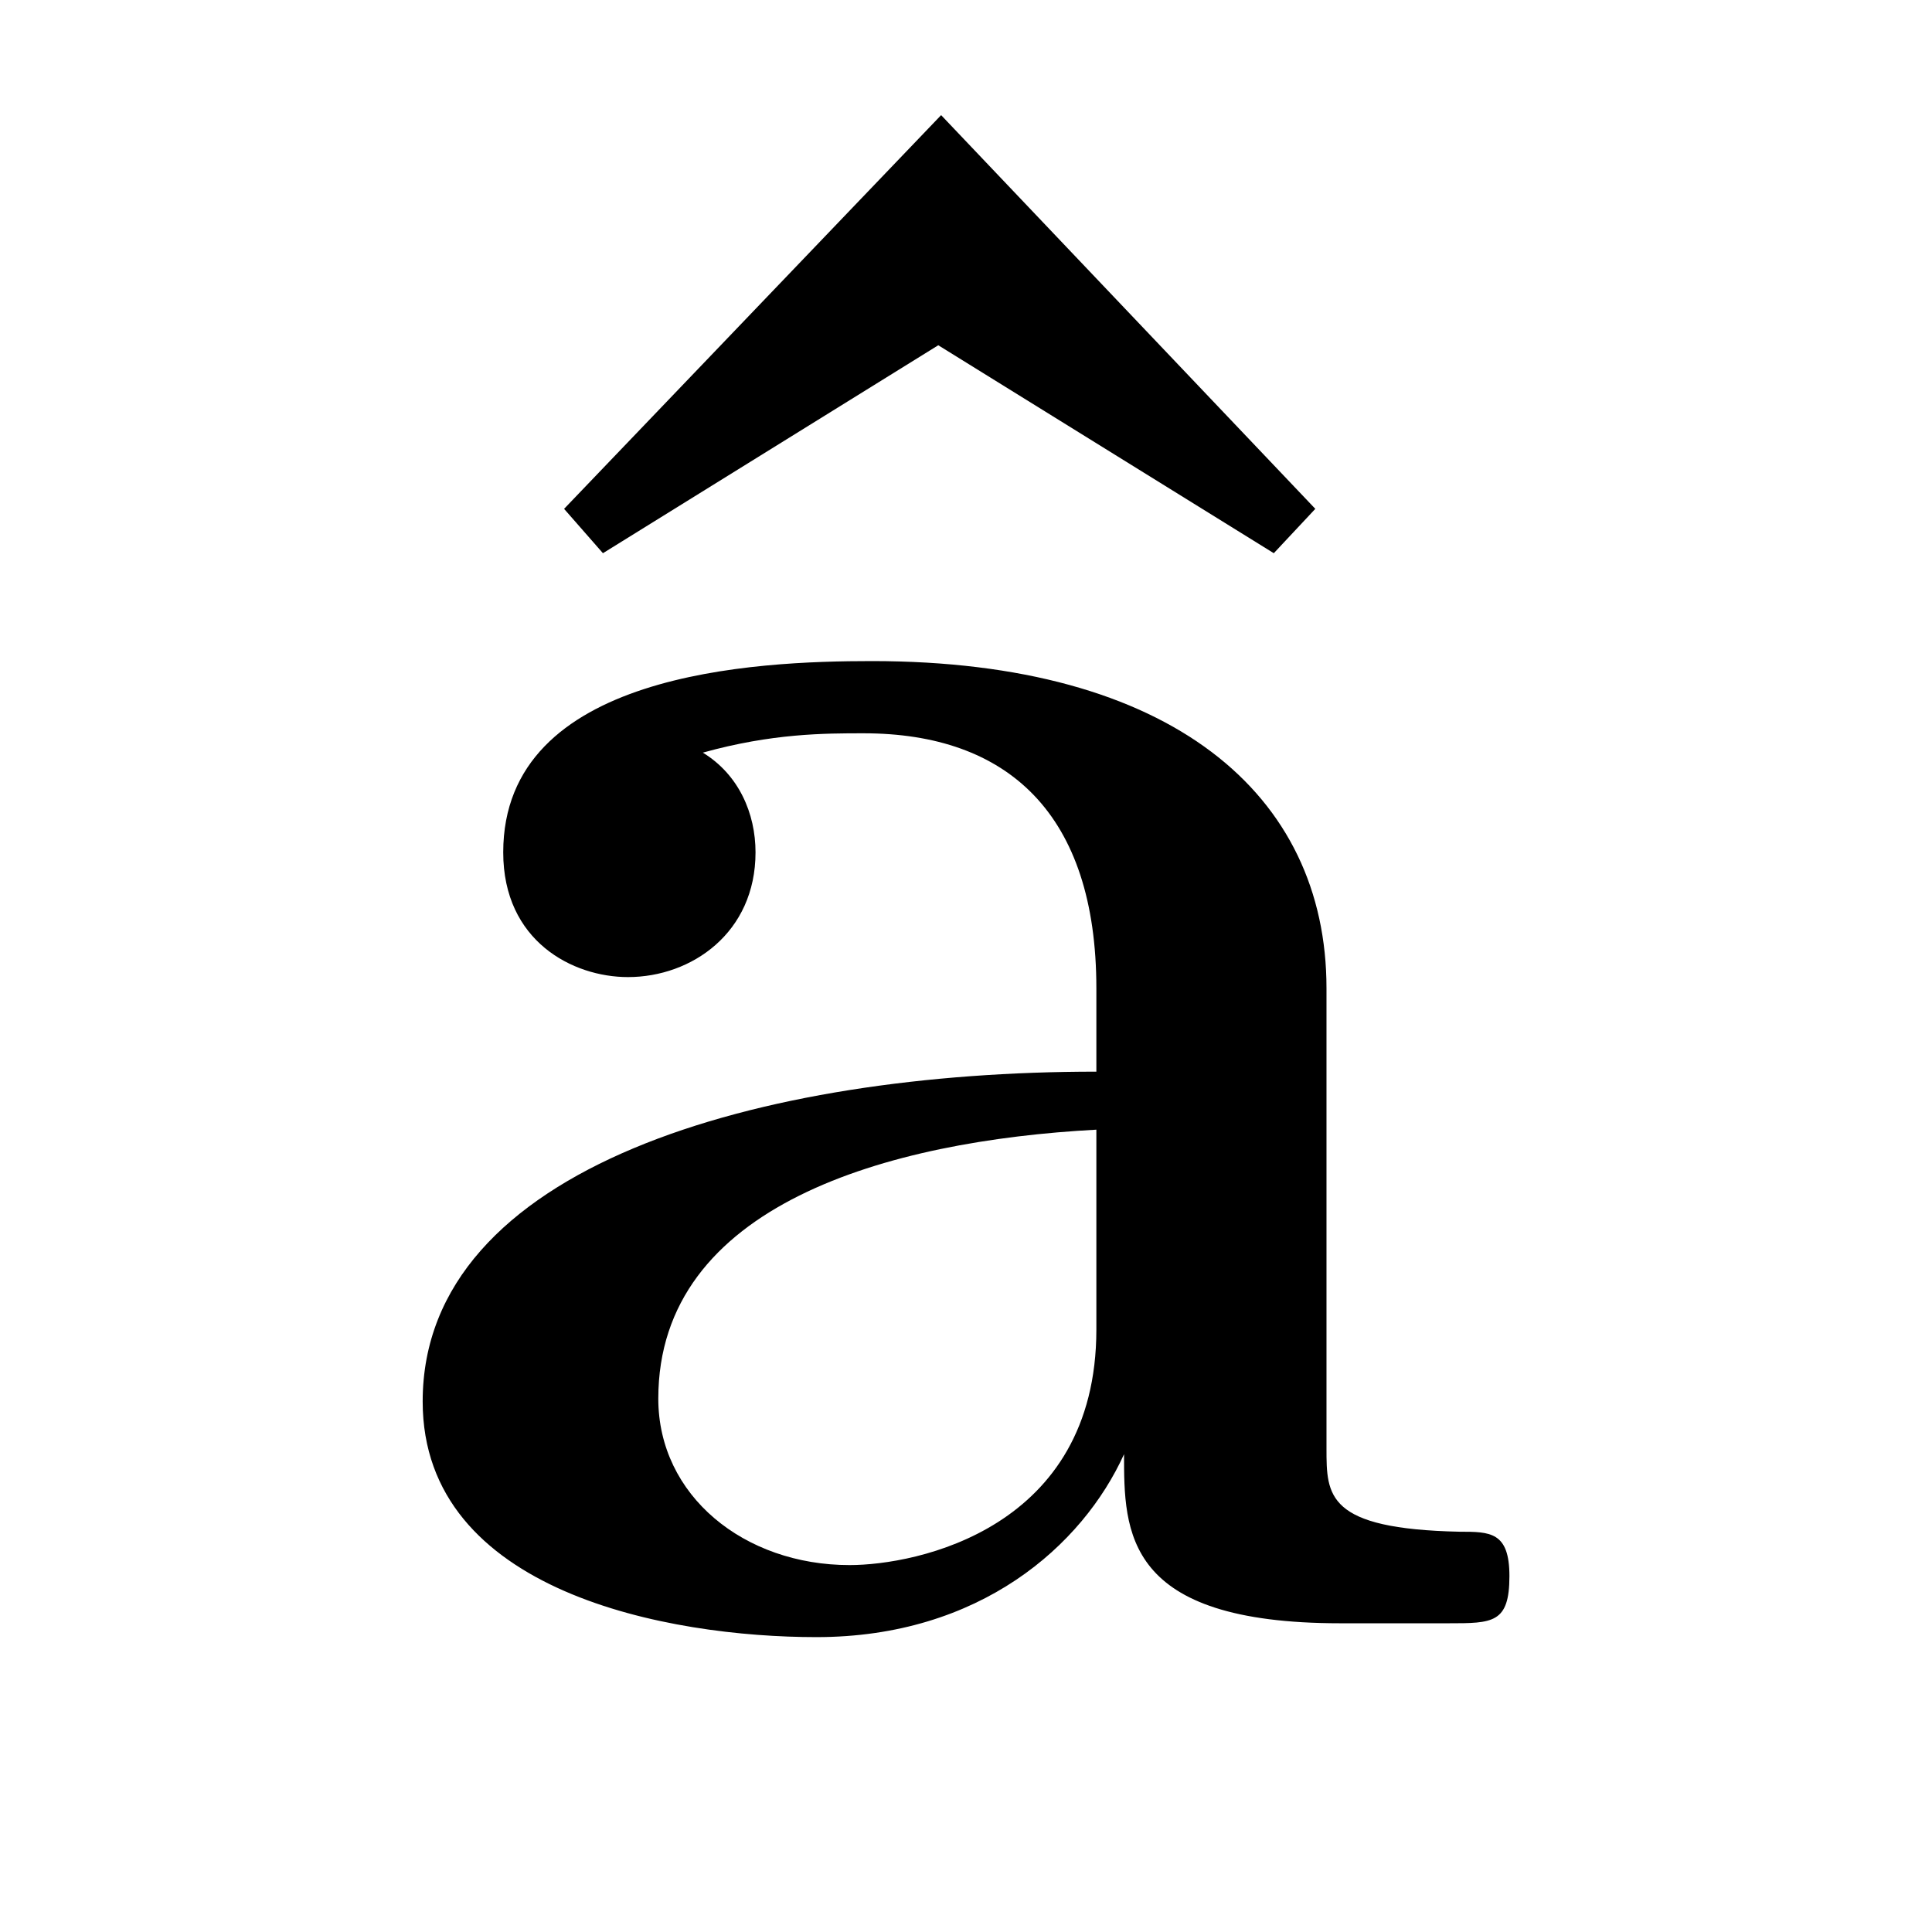
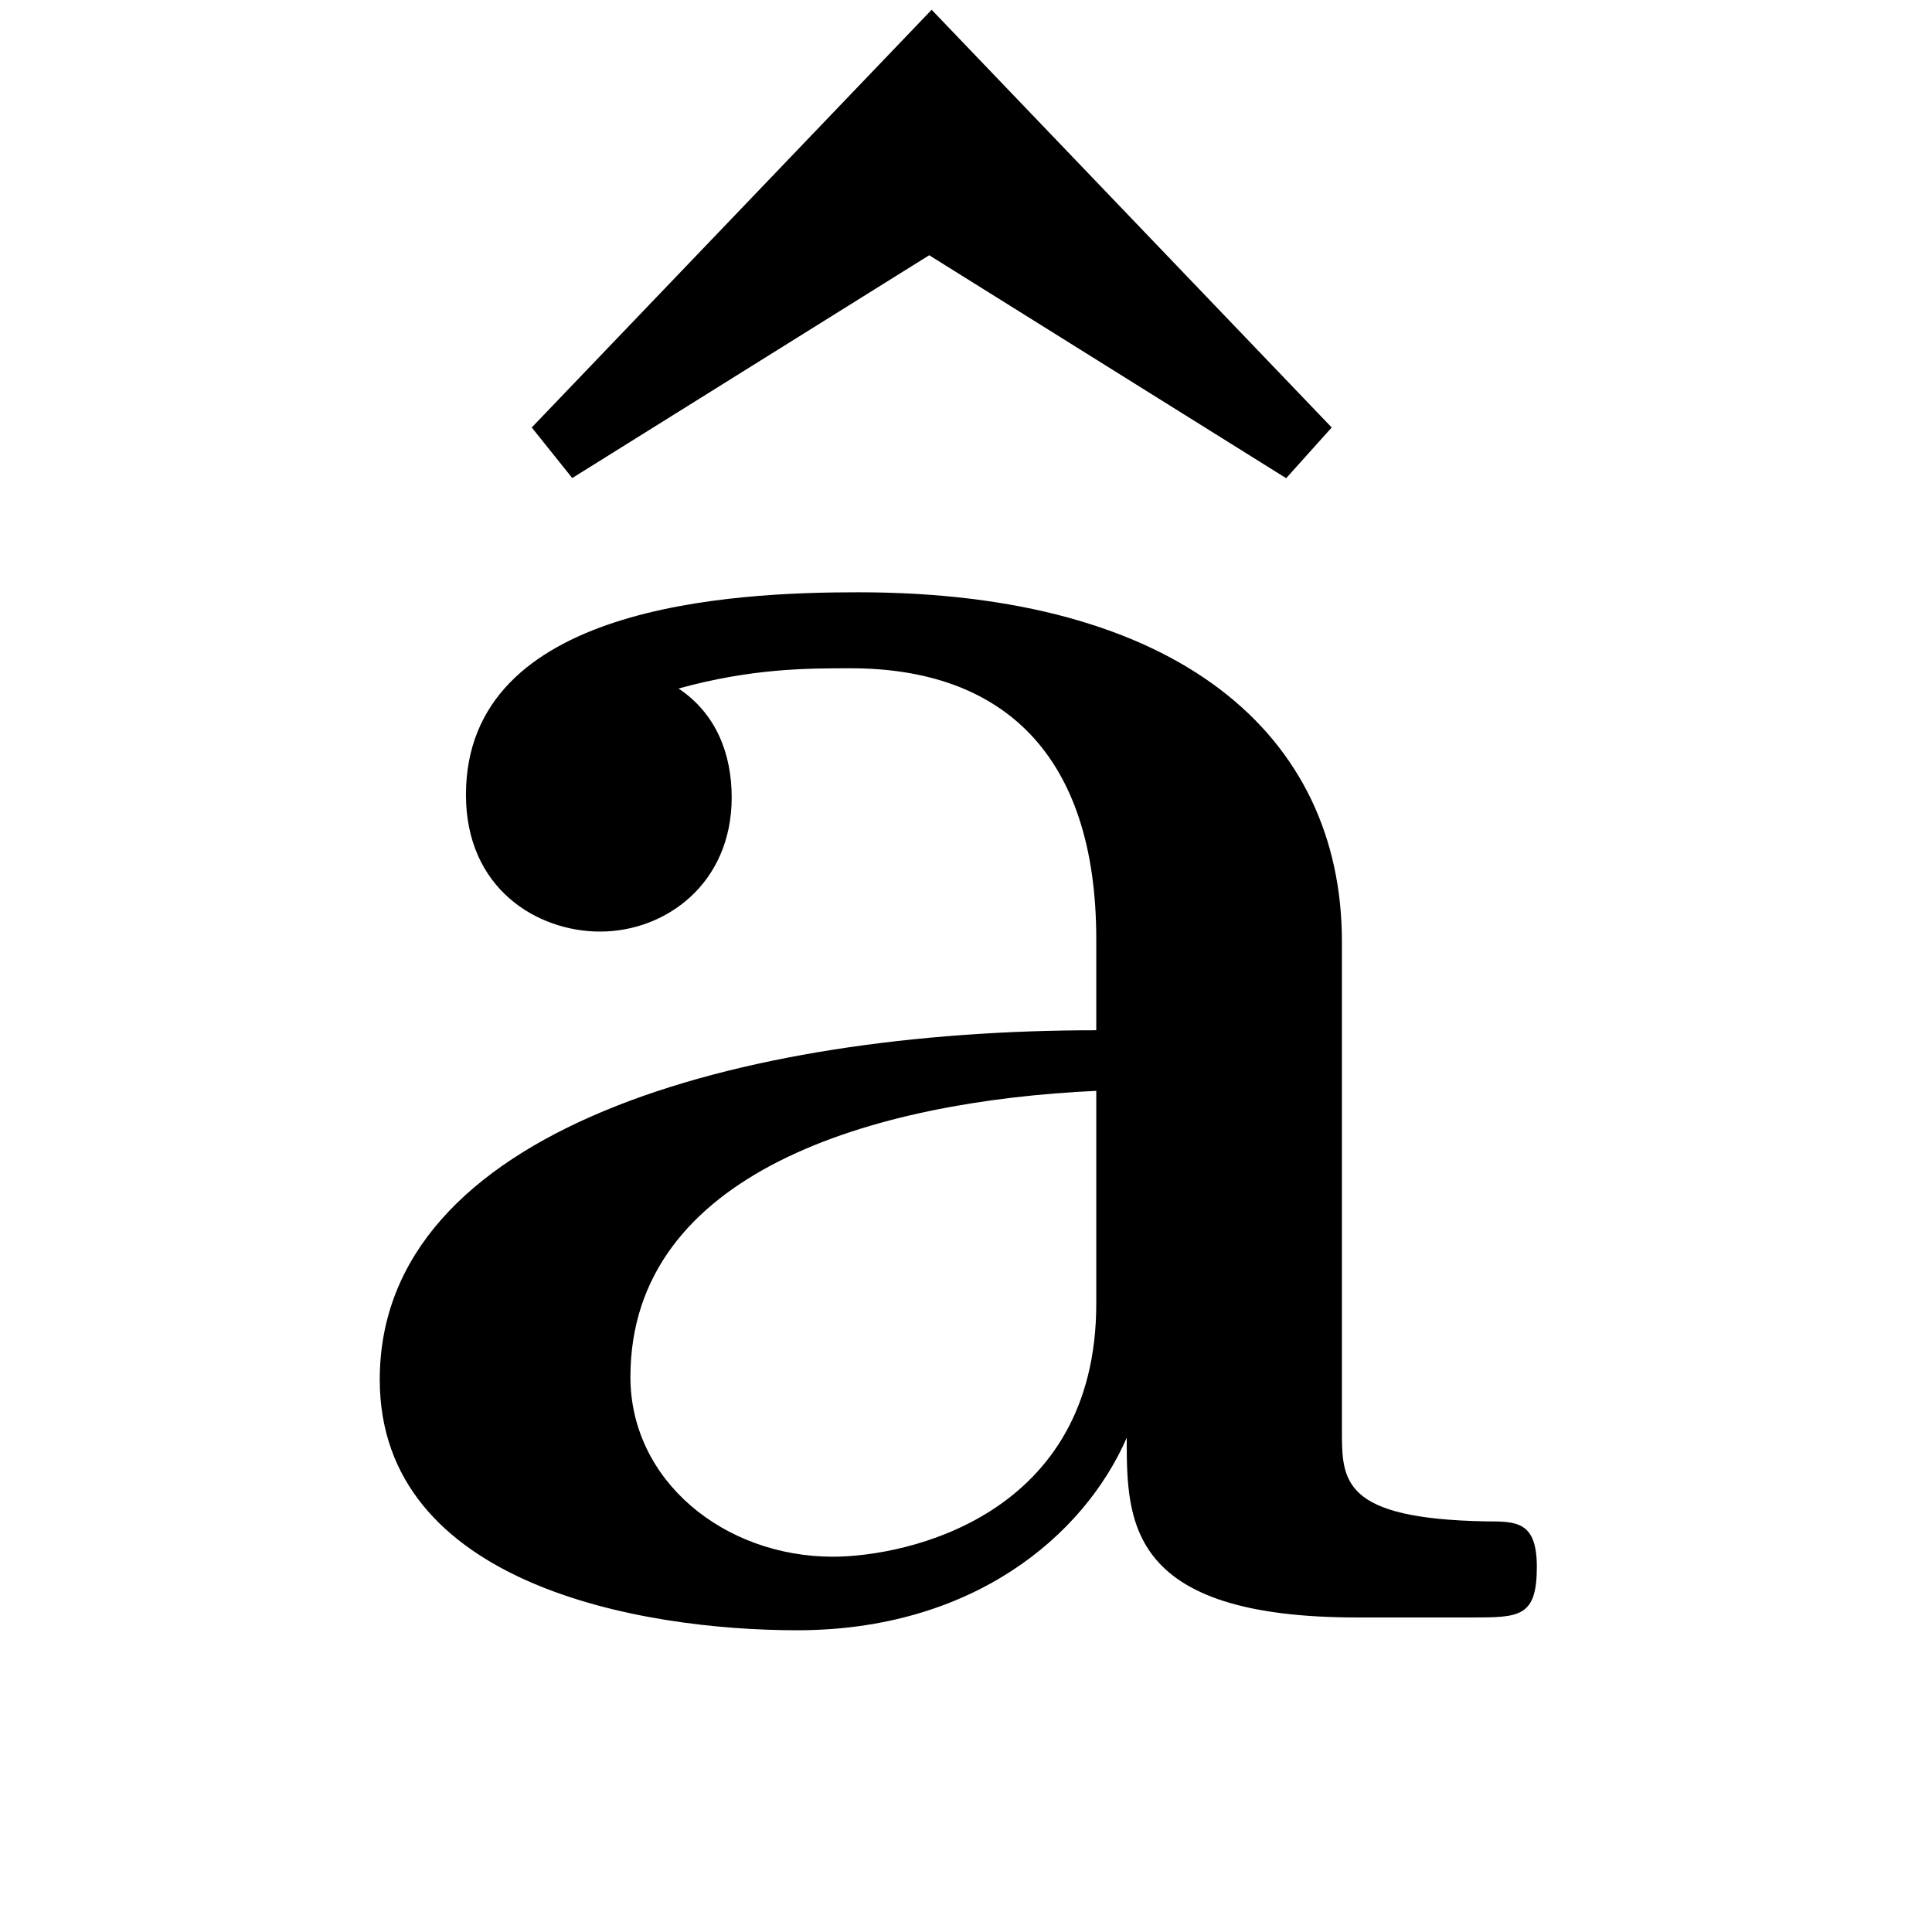
<svg xmlns="http://www.w3.org/2000/svg" width="16" height="16" version="1.1" id="svg10">
  <defs id="defs14" />
  <g color="#000" font-weight="400" font-family="sans-serif" white-space="normal" fill="#474747" id="g8">
    <g id="page1" transform="matrix(1.886464,0,0,1.886464,-106.4631,-108.0383)">
      <g id="use18" style="fill:#000000;fill-opacity:1" transform="matrix(0.5417154,0,0,0.5417154,56.72746,64.32896)">
-         <g transform="matrix(1.469388,0,0,1.469388,-217.4953,-183.1416)" style="fill:#000000;fill-opacity:1" id="g52">
-           <g id="use50" transform="matrix(0.9785441,0,0,0.9785441,149.645,124.7228)">
-             <path id="path3886" d="m 6.469,-0.266 c 0,-0.25 -0.109,-0.25 -0.281,-0.25 -0.75,-0.016 -0.75,-0.203 -0.75,-0.469 v -2.594 c 0,-1.094 -0.875,-1.844 -2.562,-1.844 -0.656,0 -2.078,0.062 -2.078,1.078 0,0.5 0.391,0.703 0.703,0.703 0.359,0 0.719,-0.25 0.719,-0.703 0,-0.219 -0.094,-0.438 -0.297,-0.562 0.391,-0.109 0.688,-0.109 0.906,-0.109 0.812,0 1.312,0.453 1.312,1.438 v 0.469 c -1.891,0 -3.797,0.531 -3.797,1.859 0,1.078 1.391,1.328 2.219,1.328 0.922,0 1.5,-0.516 1.734,-1.031 0,0.438 0,0.953 1.219,0.953 H 6.125 c 0.25,0 0.344,0 0.344,-0.266 z M 4.141,-1.656 c 0,1.125 -1.016,1.328 -1.391,1.328 -0.594,0 -1.078,-0.391 -1.078,-0.938 0,-1.094 1.297,-1.453 2.469,-1.516 z M 5.375,-6.281 3.266,-8.5 l -2.125,2.219 0.219,0.25 L 3.25,-7.203 5.141,-6.031 Z m 0,0" style="stroke:none" />
+         <g transform="scale(1.333333)" style="fill:rgb(0%, 0%, 0%);fill-opacity:1" id="g240">
+           <g id="use238" transform="matrix(0.9785441,0,0,0.9785441,264.9837,139.1687)">
+             <path id="path862" d="m 6.031,-9.953 c -0.047,1.25 -1.141,1.812 -2,1.812 -0.922,0 -1.969,-0.594 -2.016,-1.812 h -0.469 c 0.047,1.625 1.219,2.641 2.484,2.641 1.203,0 2.422,-0.984 2.469,-2.641 z m 0,0" style="stroke:none" />
+           </g>
+         </g>
+         <g transform="scale(1.333333)" style="fill:rgb(0%, 0%, 0%);fill-opacity:1" id="g244">
+           <g id="use242" transform="matrix(0.9785441,0,0,0.9785441,265.12,139.1687)">
+             <path id="path858" d="M 6.594,-4.281 C 6.594,-5.609 5.547,-6.5 3.531,-6.5 c -0.812,0 -2.5,0.078 -2.5,1.281 0,0.594 0.453,0.859 0.844,0.859 0.438,0 0.844,-0.297 0.844,-0.844 0,-0.281 -0.094,-0.531 -0.344,-0.688 0.484,-0.141 0.828,-0.141 1.094,-0.141 0.984,0 1.562,0.547 1.562,1.734 v 0.562 c -2.266,0 -4.547,0.641 -4.547,2.234 0,1.297 1.672,1.594 2.656,1.594 1.109,0 1.812,-0.609 2.094,-1.234 0,0.531 0,1.141 1.453,1.141 h 0.734 c 0.297,0 0.406,0 0.406,-0.312 0,-0.297 -0.125,-0.297 -0.328,-0.297 C 6.594,-0.625 6.594,-0.859 6.594,-1.188 Z M 5.031,-2 c 0,1.359 -1.203,1.609 -1.656,1.609 -0.703,0 -1.297,-0.469 -1.297,-1.125 0,-1.312 1.547,-1.75 2.953,-1.828 z m 0,0" style="stroke:none" />
+           </g>
+         </g>
+         <g transform="scale(1.333333)" style="fill:rgb(0%, 0%, 0%);fill-opacity:1" id="g188">
+           <g id="use186" transform="matrix(0.9785441,0,0,0.9785441,128.2573,139.1687)">
+             <path id="path1141" d="M 6.594,-4.281 C 6.594,-5.609 5.547,-6.5 3.531,-6.5 c -0.812,0 -2.5,0.078 -2.5,1.281 0,0.594 0.453,0.859 0.844,0.859 0.438,0 0.844,-0.297 0.844,-0.844 0,-0.281 -0.094,-0.531 -0.344,-0.688 0.484,-0.141 0.828,-0.141 1.094,-0.141 0.984,0 1.562,0.547 1.562,1.734 v 0.562 c -2.266,0 -4.547,0.641 -4.547,2.234 0,1.297 1.672,1.594 2.656,1.594 1.109,0 1.812,-0.609 2.094,-1.234 0,0.531 0,1.141 1.453,1.141 h 0.734 c 0.297,0 0.406,0 0.406,-0.312 0,-0.297 -0.125,-0.297 -0.328,-0.297 C 6.594,-0.625 6.594,-0.859 6.594,-1.188 Z M 5.031,-2 c 0,1.359 -1.203,1.609 -1.656,1.609 -0.703,0 -1.297,-0.469 -1.297,-1.125 0,-1.312 1.547,-1.75 2.953,-1.828 z m 0,0" style="stroke:none" />
+           </g>
+         </g>
+         <g transform="scale(1.333333)" style="fill:rgb(0%, 0%, 0%);fill-opacity:1" id="g140">
+           <g id="use138" transform="matrix(0.9785441,0,0,0.9785441,163.7403,124.7228)">
+             <path id="path1155" d="m 7.547,-0.312 c 0,-0.281 -0.125,-0.281 -0.312,-0.281 -0.891,-0.016 -0.891,-0.25 -0.891,-0.562 v -3.016 c 0,-1.281 -1.016,-2.156 -2.984,-2.156 -0.781,0 -2.422,0.078 -2.422,1.25 0,0.578 0.438,0.844 0.828,0.844 0.406,0 0.812,-0.297 0.812,-0.828 0,-0.266 -0.094,-0.516 -0.328,-0.672 0.453,-0.125 0.797,-0.125 1.062,-0.125 0.938,0 1.516,0.531 1.516,1.672 v 0.562 c -2.203,0 -4.422,0.609 -4.422,2.156 0,1.266 1.609,1.547 2.578,1.547 C 4.062,0.078 4.75,-0.5 5.016,-1.109 5.016,-0.594 5.016,0 6.438,0 h 0.703 c 0.297,0 0.406,0 0.406,-0.312 z m -2.719,-1.625 c 0,1.312 -1.172,1.562 -1.625,1.562 -0.672,0 -1.25,-0.469 -1.25,-1.109 0,-1.266 1.5,-1.703 2.875,-1.766 z M 3.062,-8.484 C 3.062,-9 2.625,-9.391 2.156,-9.391 c -0.531,0 -0.922,0.422 -0.922,0.906 0,0.516 0.422,0.906 0.906,0.906 C 2.656,-7.578 3.062,-8 3.062,-8.484 Z m 3.312,0 C 6.375,-9 5.938,-9.391 5.469,-9.391 c -0.516,0 -0.906,0.422 -0.906,0.906 0,0.516 0.422,0.906 0.891,0.906 C 5.969,-7.578 6.375,-8 6.375,-8.484 Z m 0,0" style="stroke:none" />
+           </g>
+         </g>
+         <g transform="matrix(1.341899,0,0,1.341899,-201.8484,-167.2879)" style="fill:#000000;fill-opacity:1" id="g136">
+           <g id="use134" transform="matrix(0.9785441,0,0,0.9785441,151.9141,124.7228)">
+             <path id="path1320" d="m 7.547,-0.312 c 0,-0.281 -0.125,-0.281 -0.312,-0.281 -0.891,-0.016 -0.891,-0.25 -0.891,-0.562 v -3.016 c 0,-1.281 -1.016,-2.156 -2.984,-2.156 -0.781,0 -2.422,0.078 -2.422,1.25 0,0.578 0.438,0.844 0.828,0.844 0.406,0 0.812,-0.297 0.812,-0.828 0,-0.266 -0.094,-0.516 -0.328,-0.672 0.453,-0.125 0.797,-0.125 1.062,-0.125 0.938,0 1.516,0.531 1.516,1.672 v 0.562 c -2.203,0 -4.422,0.609 -4.422,2.156 0,1.266 1.609,1.547 2.578,1.547 C 4.062,0.078 4.75,-0.5 5.016,-1.109 5.016,-0.594 5.016,0 6.438,0 h 0.703 c 0.297,0 0.406,0 0.406,-0.312 z m -2.719,-1.625 c 0,1.312 -1.172,1.562 -1.625,1.562 -0.672,0 -1.25,-0.469 -1.25,-1.109 0,-1.266 1.5,-1.703 2.875,-1.766 z M 6.281,-7.344 3.812,-9.922 1.344,-7.344 l 0.25,0.312 2.203,-1.375 L 6,-7.031 Z m 0,0" style="stroke:none" />
          </g>
        </g>
      </g>
    </g>
  </g>
</svg>
